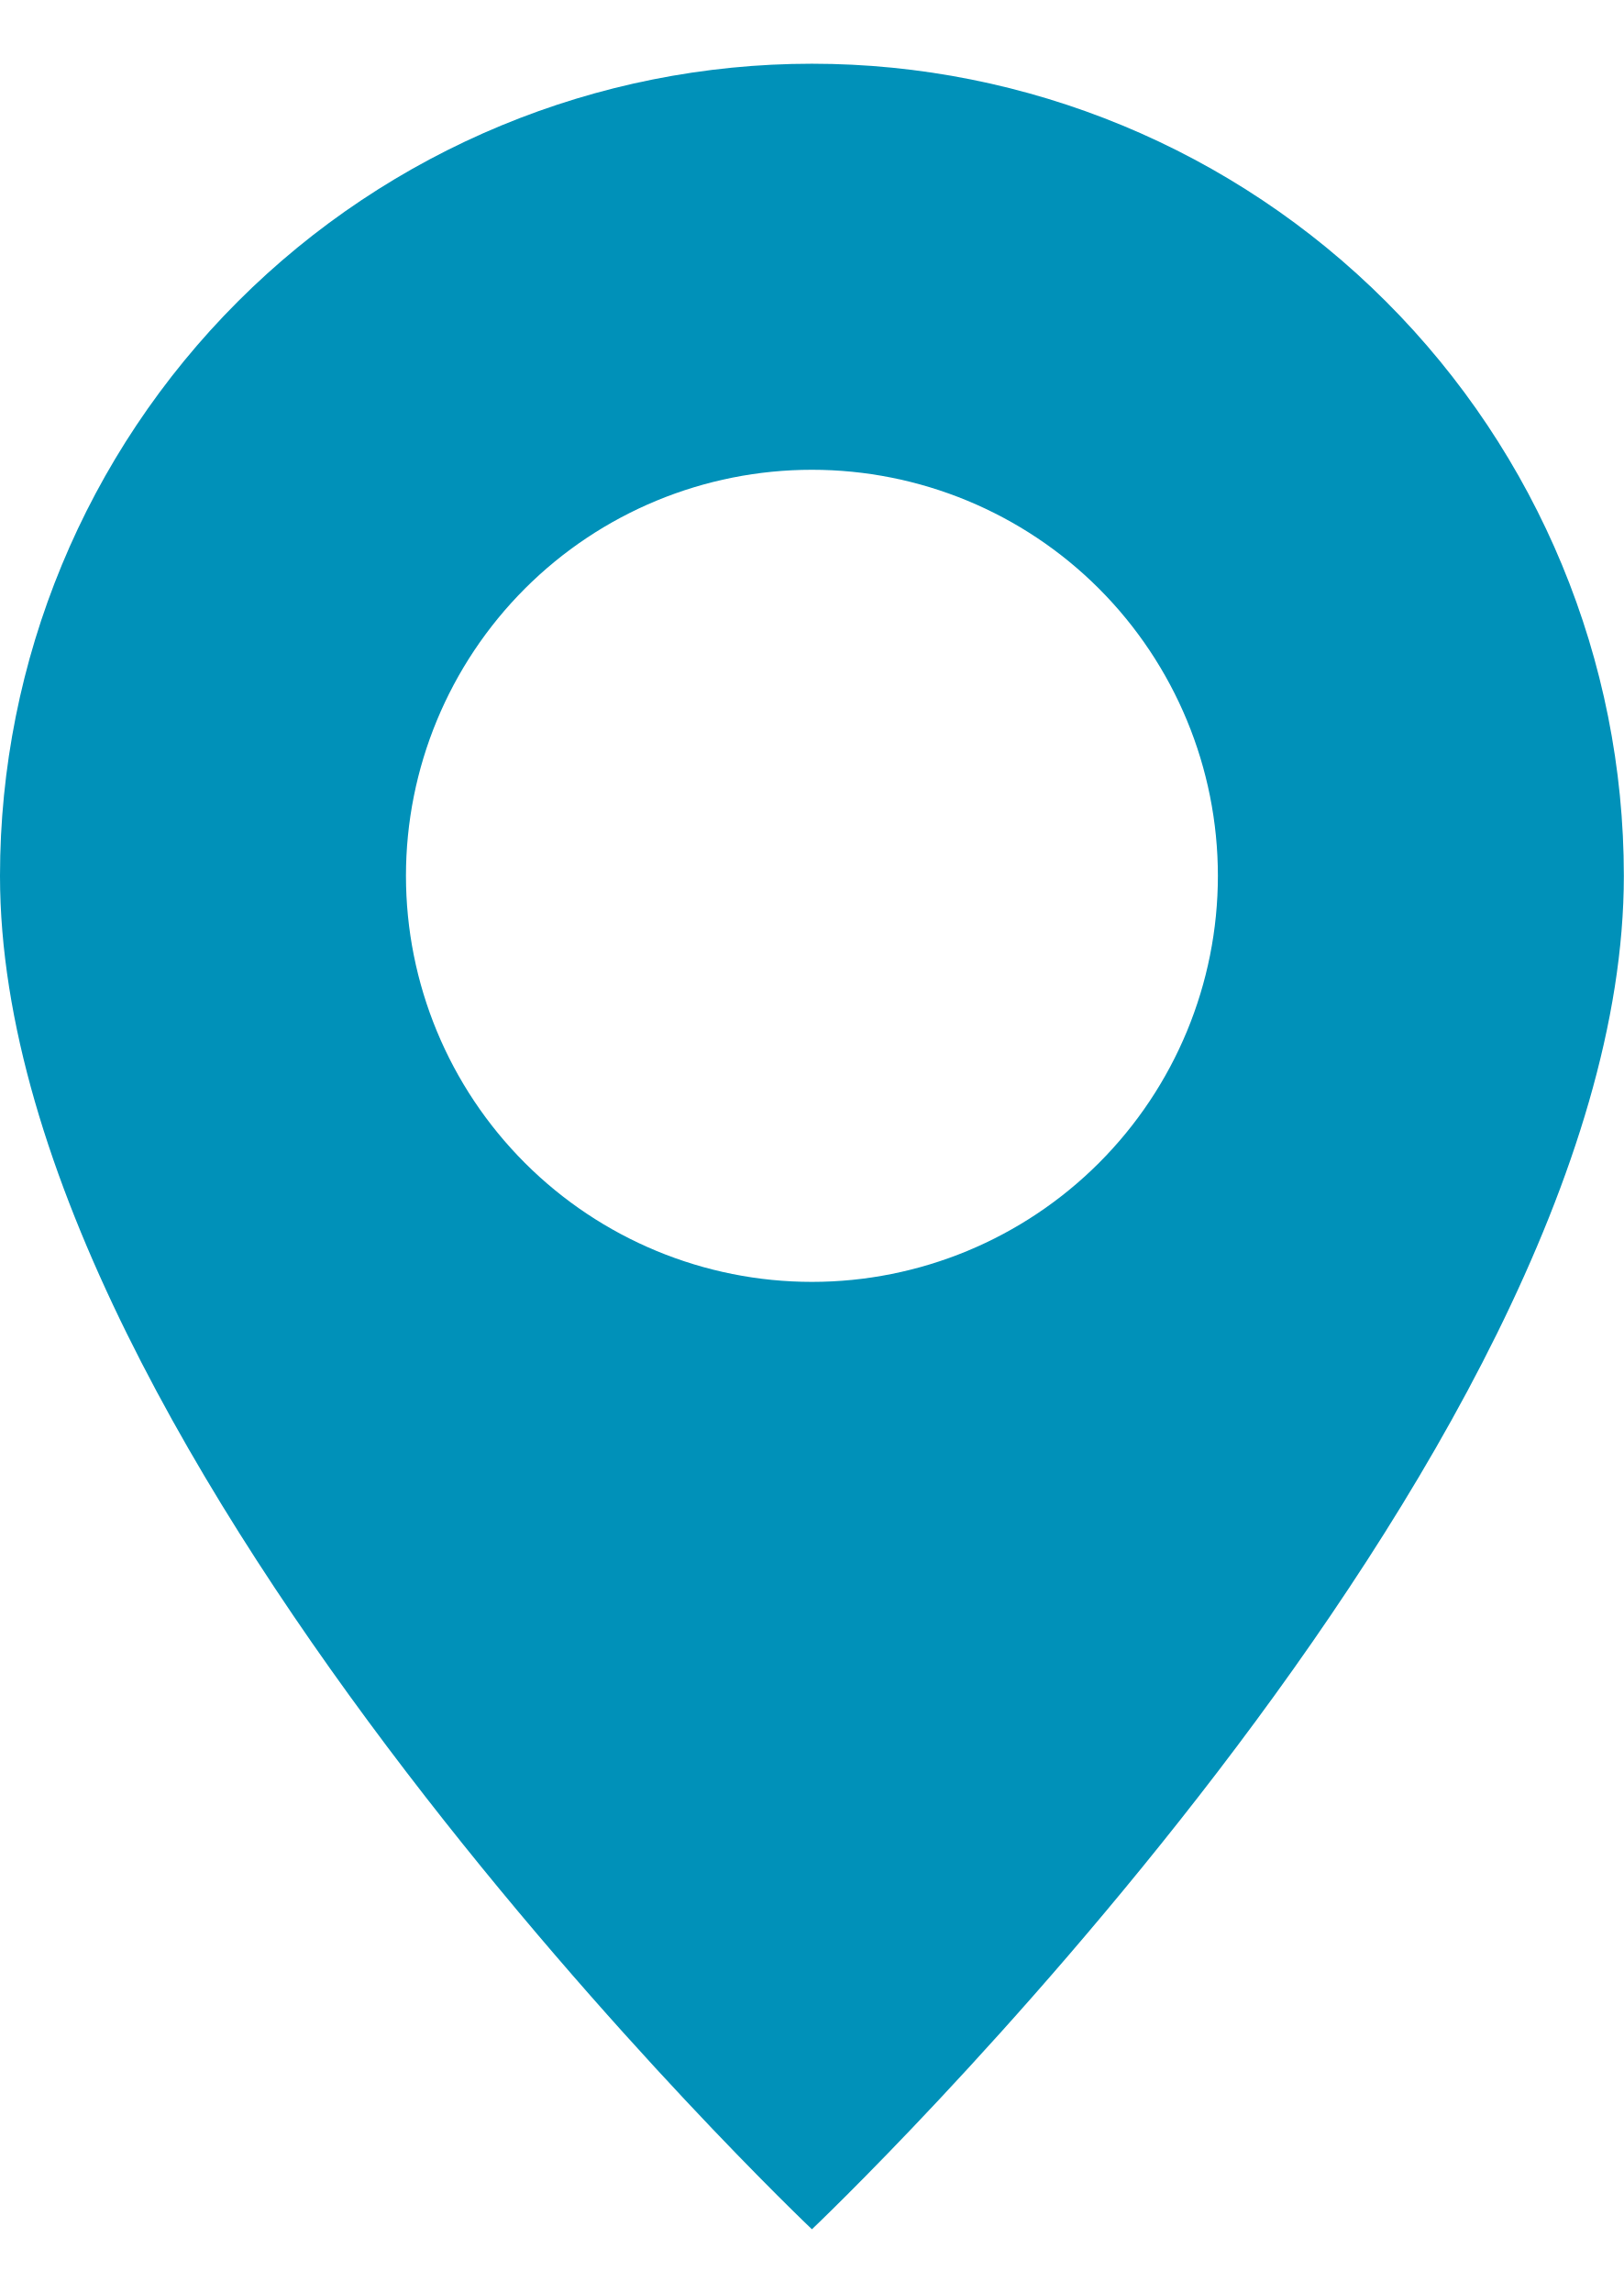
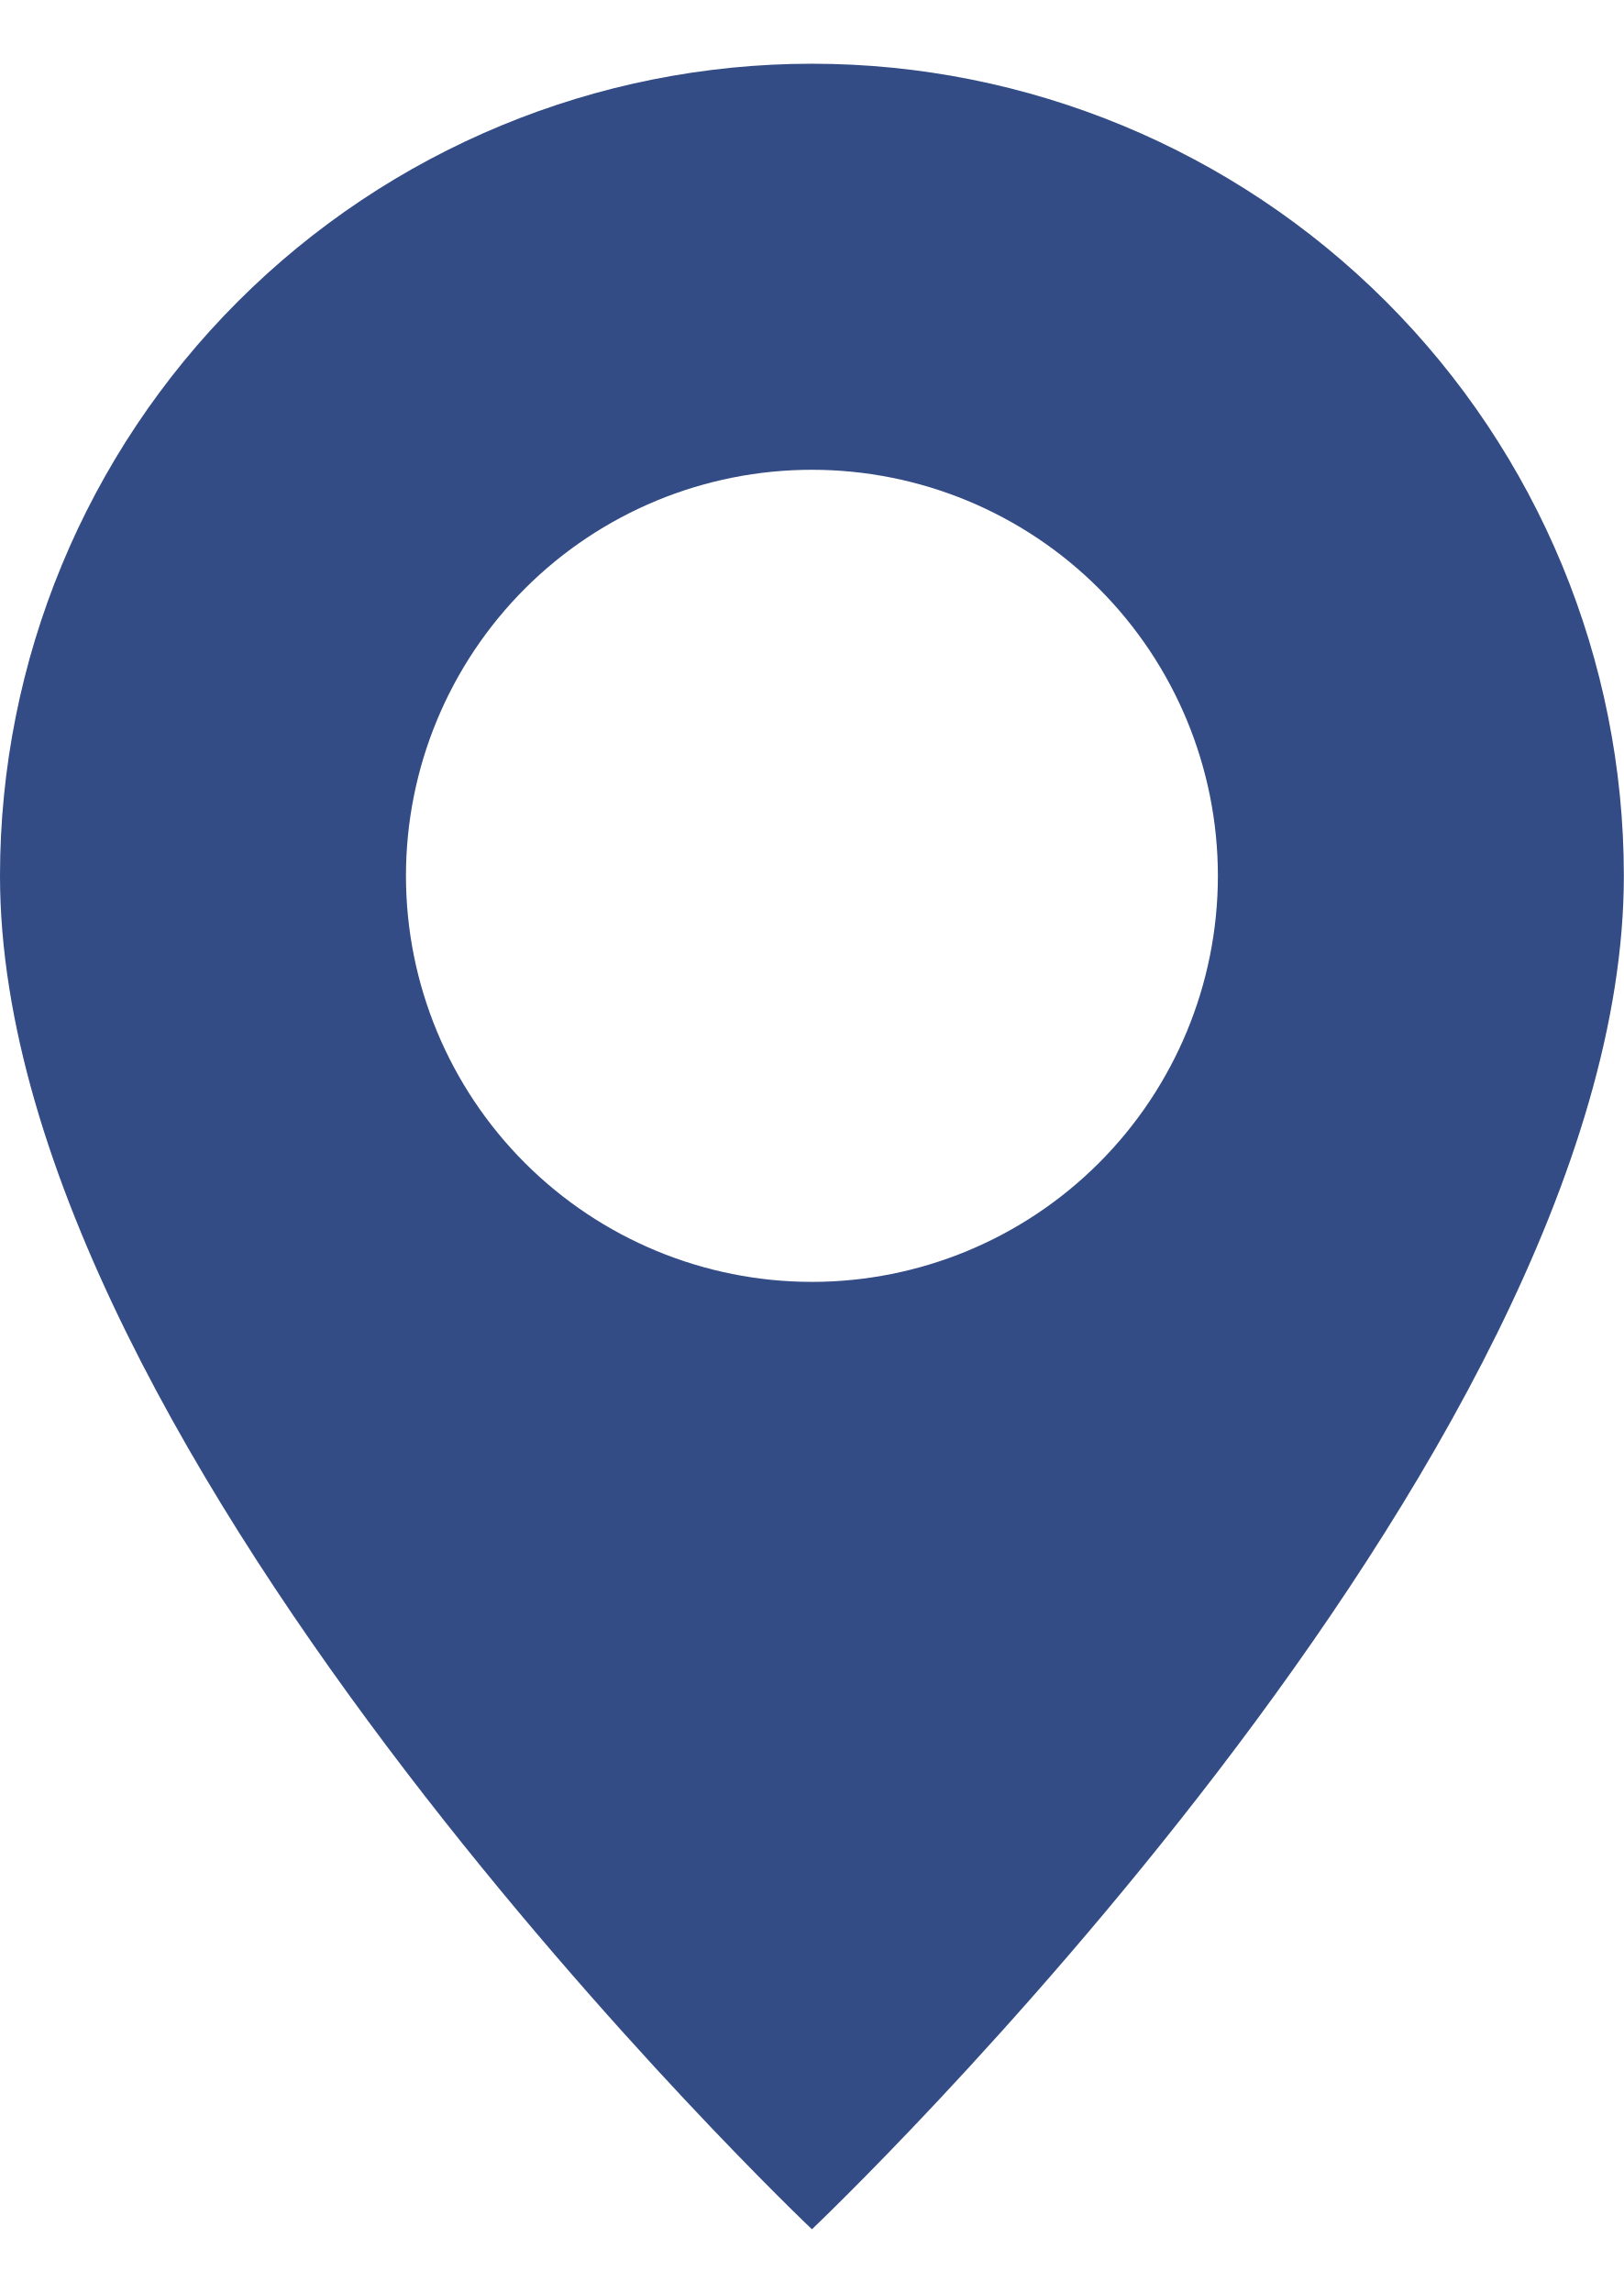
<svg xmlns="http://www.w3.org/2000/svg" width="17" height="24" viewBox="0 0 17 24" fill="none">
-   <path d="M8.5 23.333C8.5 23.333 17 15.278 17 9.167C17 6.912 16.105 4.75 14.51 3.156C12.916 1.562 10.754 0.667 8.5 0.667C6.246 0.667 4.084 1.562 2.49 3.156C0.896 4.75 3.35923e-08 6.912 0 9.167C0 15.278 8.5 23.333 8.5 23.333ZM8.5 13.417C7.373 13.417 6.292 12.969 5.495 12.172C4.698 11.375 4.25 10.294 4.25 9.167C4.25 8.04 4.698 6.959 5.495 6.161C6.292 5.364 7.373 4.917 8.5 4.917C9.627 4.917 10.708 5.364 11.505 6.161C12.302 6.959 12.75 8.04 12.75 9.167C12.75 10.294 12.302 11.375 11.505 12.172C10.708 12.969 9.627 13.417 8.5 13.417Z" fill="#0091B9" />
+   <path d="M8.5 23.333C8.5 23.333 17 15.278 17 9.167C17 6.912 16.105 4.75 14.51 3.156C12.916 1.562 10.754 0.667 8.5 0.667C6.246 0.667 4.084 1.562 2.49 3.156C0.896 4.75 3.35923e-08 6.912 0 9.167C0 15.278 8.5 23.333 8.5 23.333ZM8.5 13.417C7.373 13.417 6.292 12.969 5.495 12.172C4.698 11.375 4.25 10.294 4.25 9.167C4.25 8.04 4.698 6.959 5.495 6.161C6.292 5.364 7.373 4.917 8.5 4.917C9.627 4.917 10.708 5.364 11.505 6.161C12.302 6.959 12.75 8.04 12.75 9.167C12.75 10.294 12.302 11.375 11.505 12.172C10.708 12.969 9.627 13.417 8.5 13.417Z" fill="#334C85" />
</svg>
